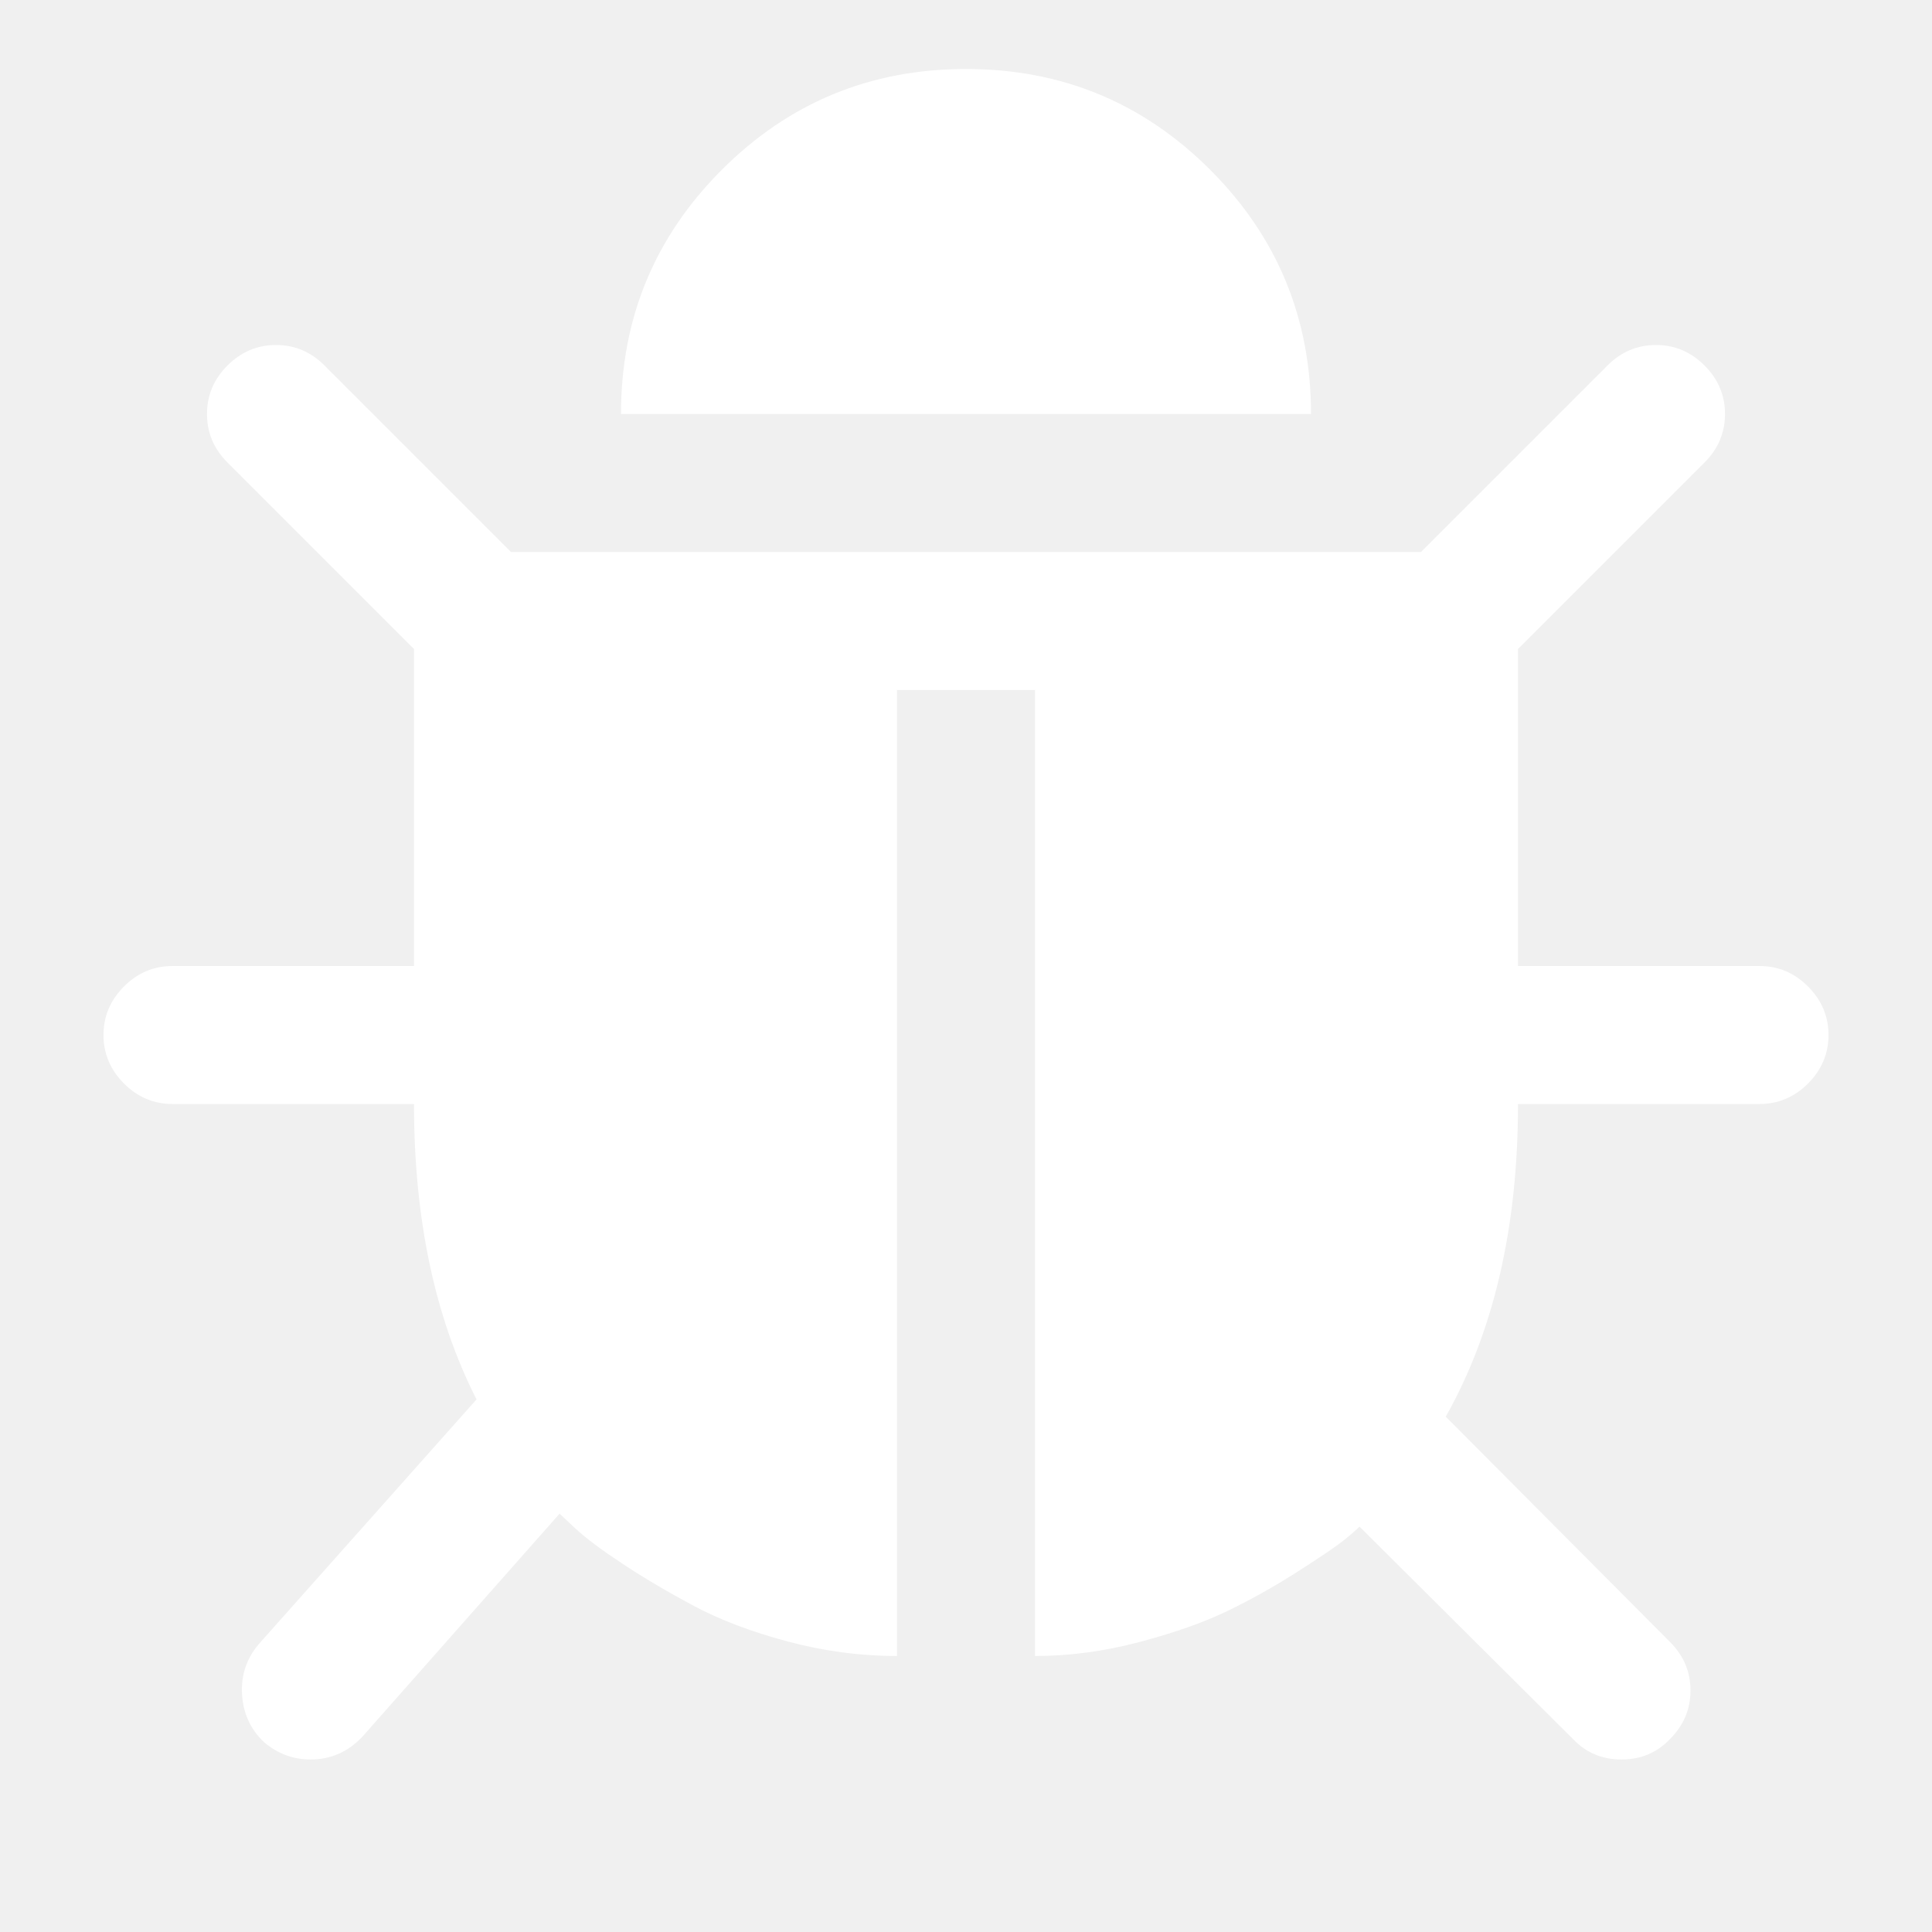
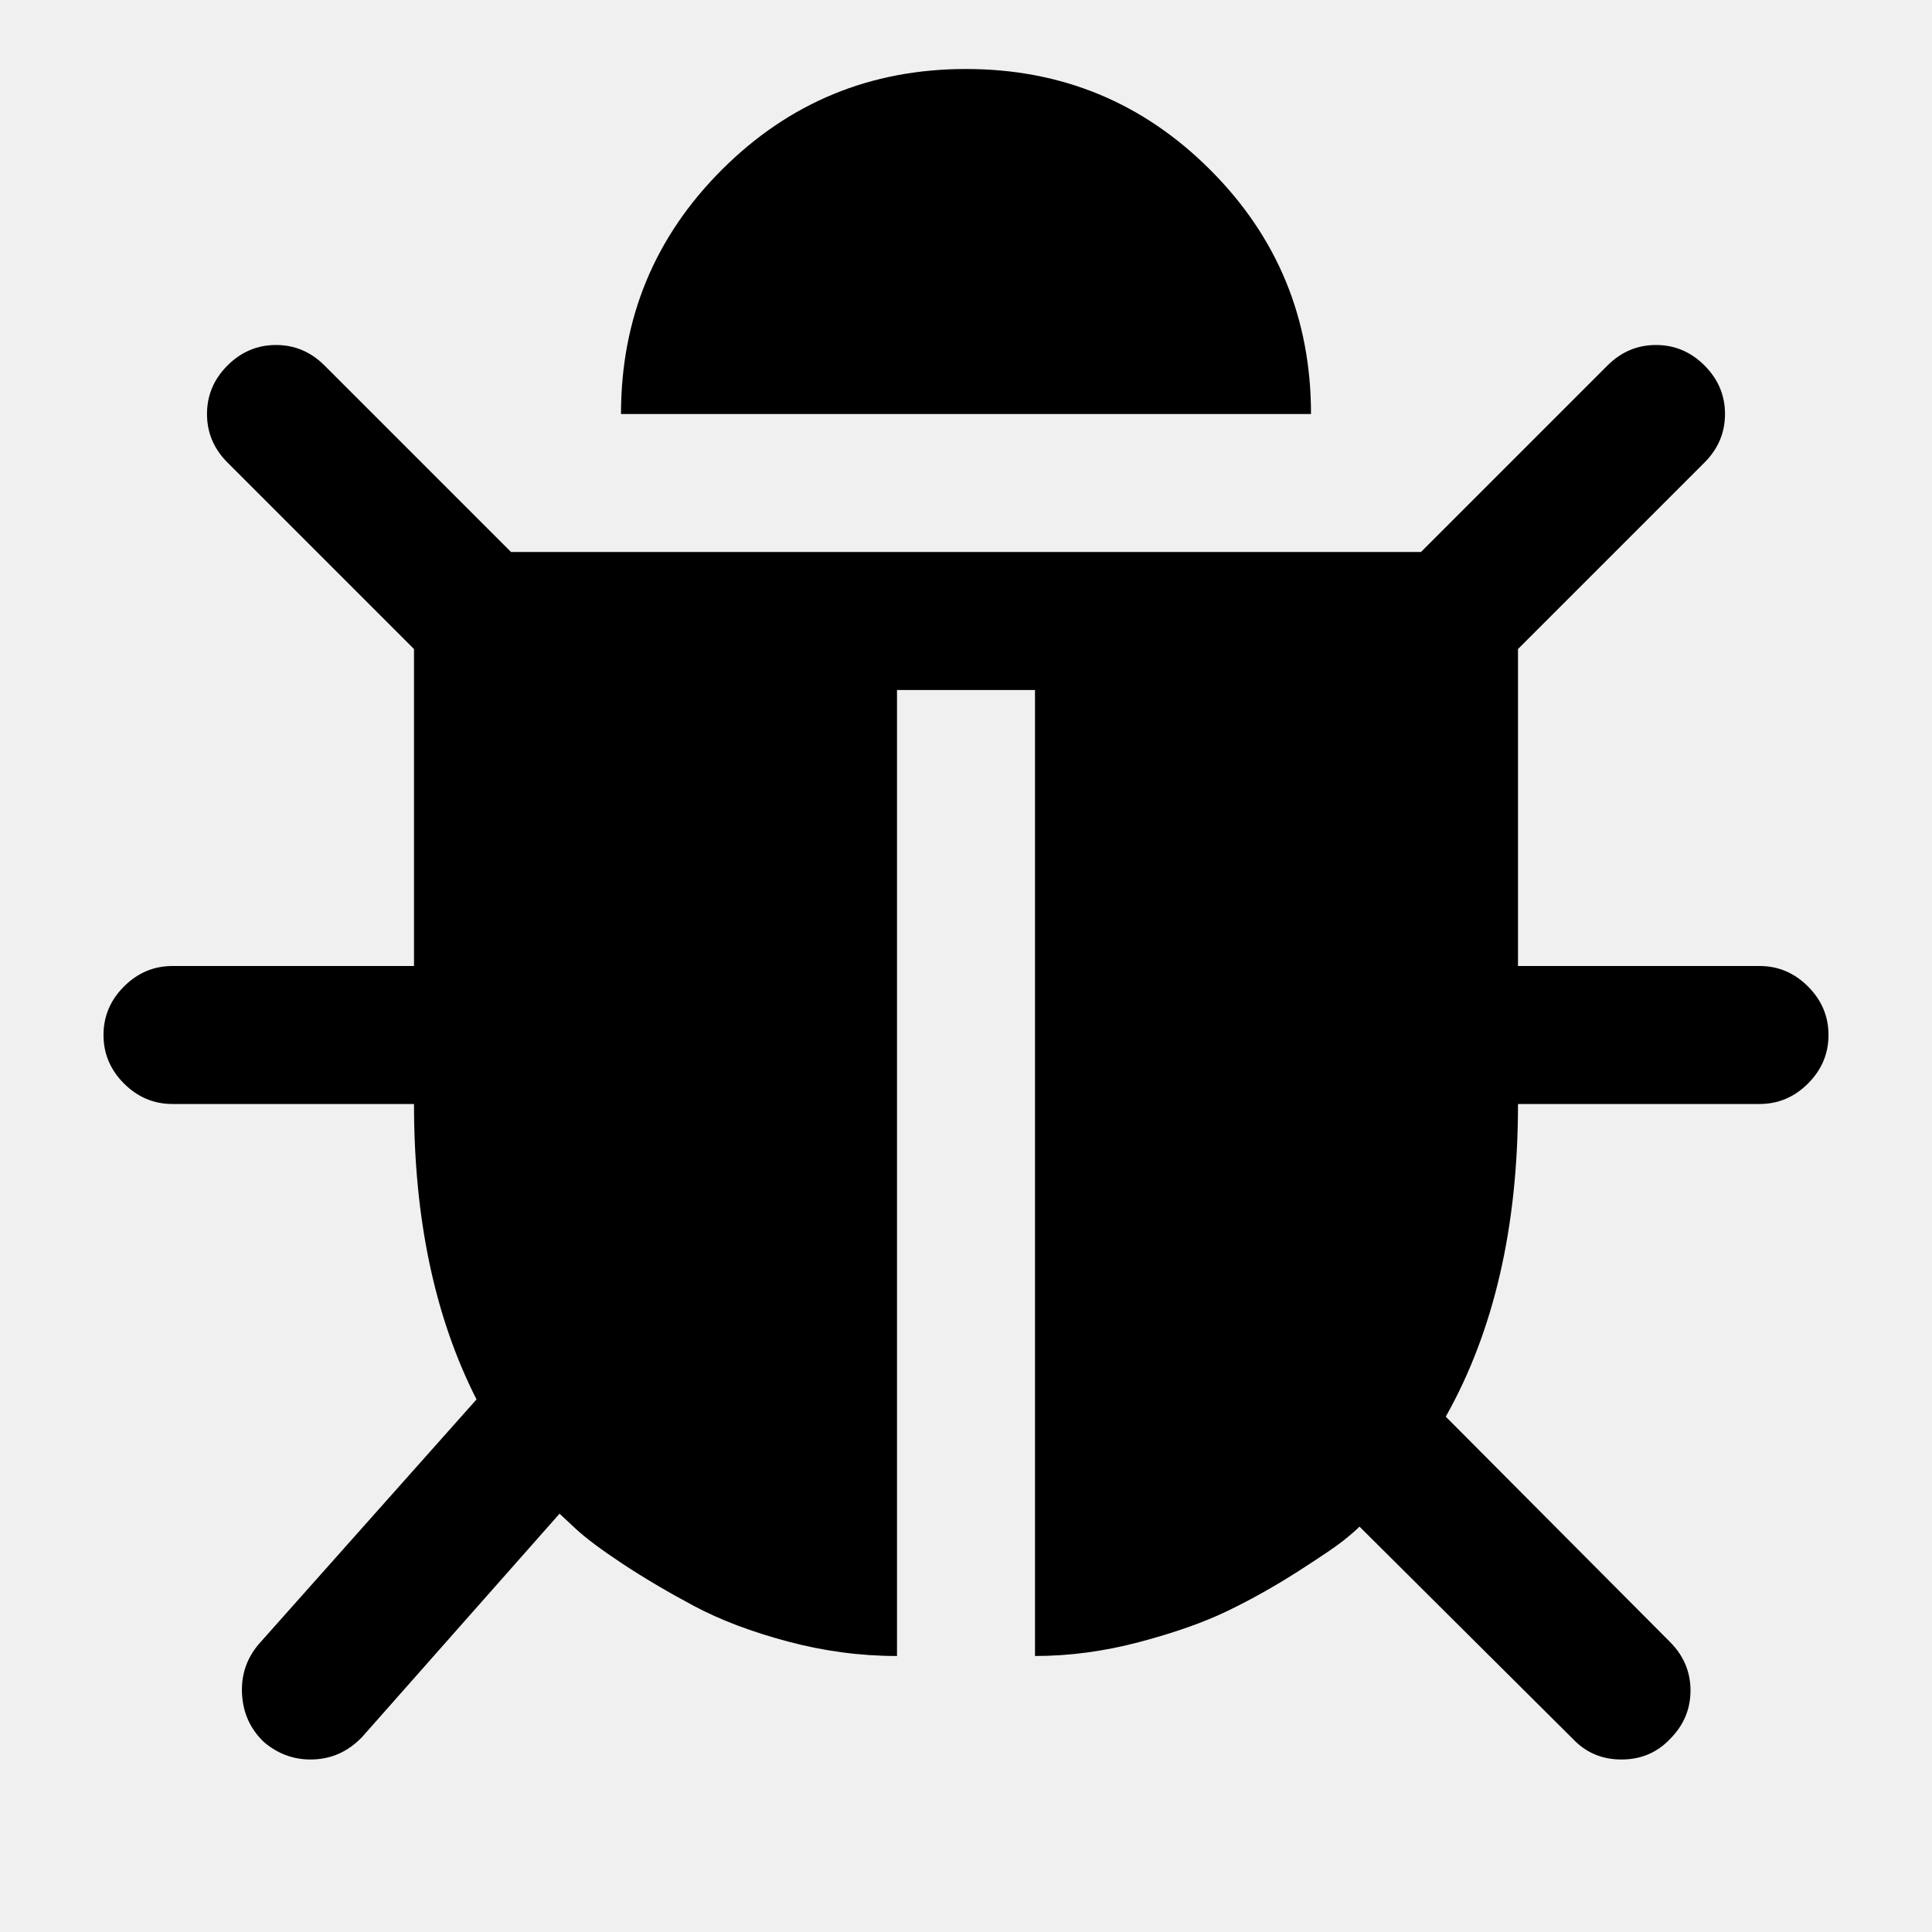
<svg xmlns="http://www.w3.org/2000/svg" width="1792" height="1792" viewBox="0 0 1792 1792">
-   <path d="M1696 960q0 26-19 45t-45 19h-224q0 171-67 290l208 209q19 19 19 45t-19 45q-18 19-45 19t-45-19l-198-197q-5 5-15 13t-42 28.5-65 36.5-82 29-97 13v-896h-128v896q-51 0-101.5-13.5t-87-33-66-39-43.5-32.5l-15-14-183 207q-20 21-48 21-24 0-43-16-19-18-20.5-44.5t15.5-46.5l202-227q-58-114-58-274h-224q-26 0-45-19t-19-45 19-45 45-19h224v-294l-173-173q-19-19-19-45t19-45 45-19 45 19l173 173h844l173-173q19-19 45-19t45 19 19 45-19 45l-173 173v294h224q26 0 45 19t19 45zm-480-576h-640q0-133 93.5-226.5t226.5-93.5 226.5 93.5 93.5 226.5z" fill="#fff" />
+   <path d="M1696 960q0 26-19 45t-45 19h-224q0 171-67 290l208 209q19 19 19 45t-19 45q-18 19-45 19t-45-19l-198-197q-5 5-15 13t-42 28.5-65 36.5-82 29-97 13v-896h-128v896q-51 0-101.5-13.5t-87-33-66-39-43.5-32.5l-15-14-183 207q-20 21-48 21-24 0-43-16-19-18-20.5-44.5t15.5-46.5l202-227q-58-114-58-274h-224q-26 0-45-19t-19-45 19-45 45-19h224v-294l-173-173q-19-19-19-45t19-45 45-19 45 19l173 173h844l173-173q19-19 45-19t45 19 19 45-19 45l-173 173v294h224q26 0 45 19t19 45zm-480-576h-640q0-133 93.5-226.5t226.5-93.5 226.5 93.5 93.5 226.5z" />
</svg>
